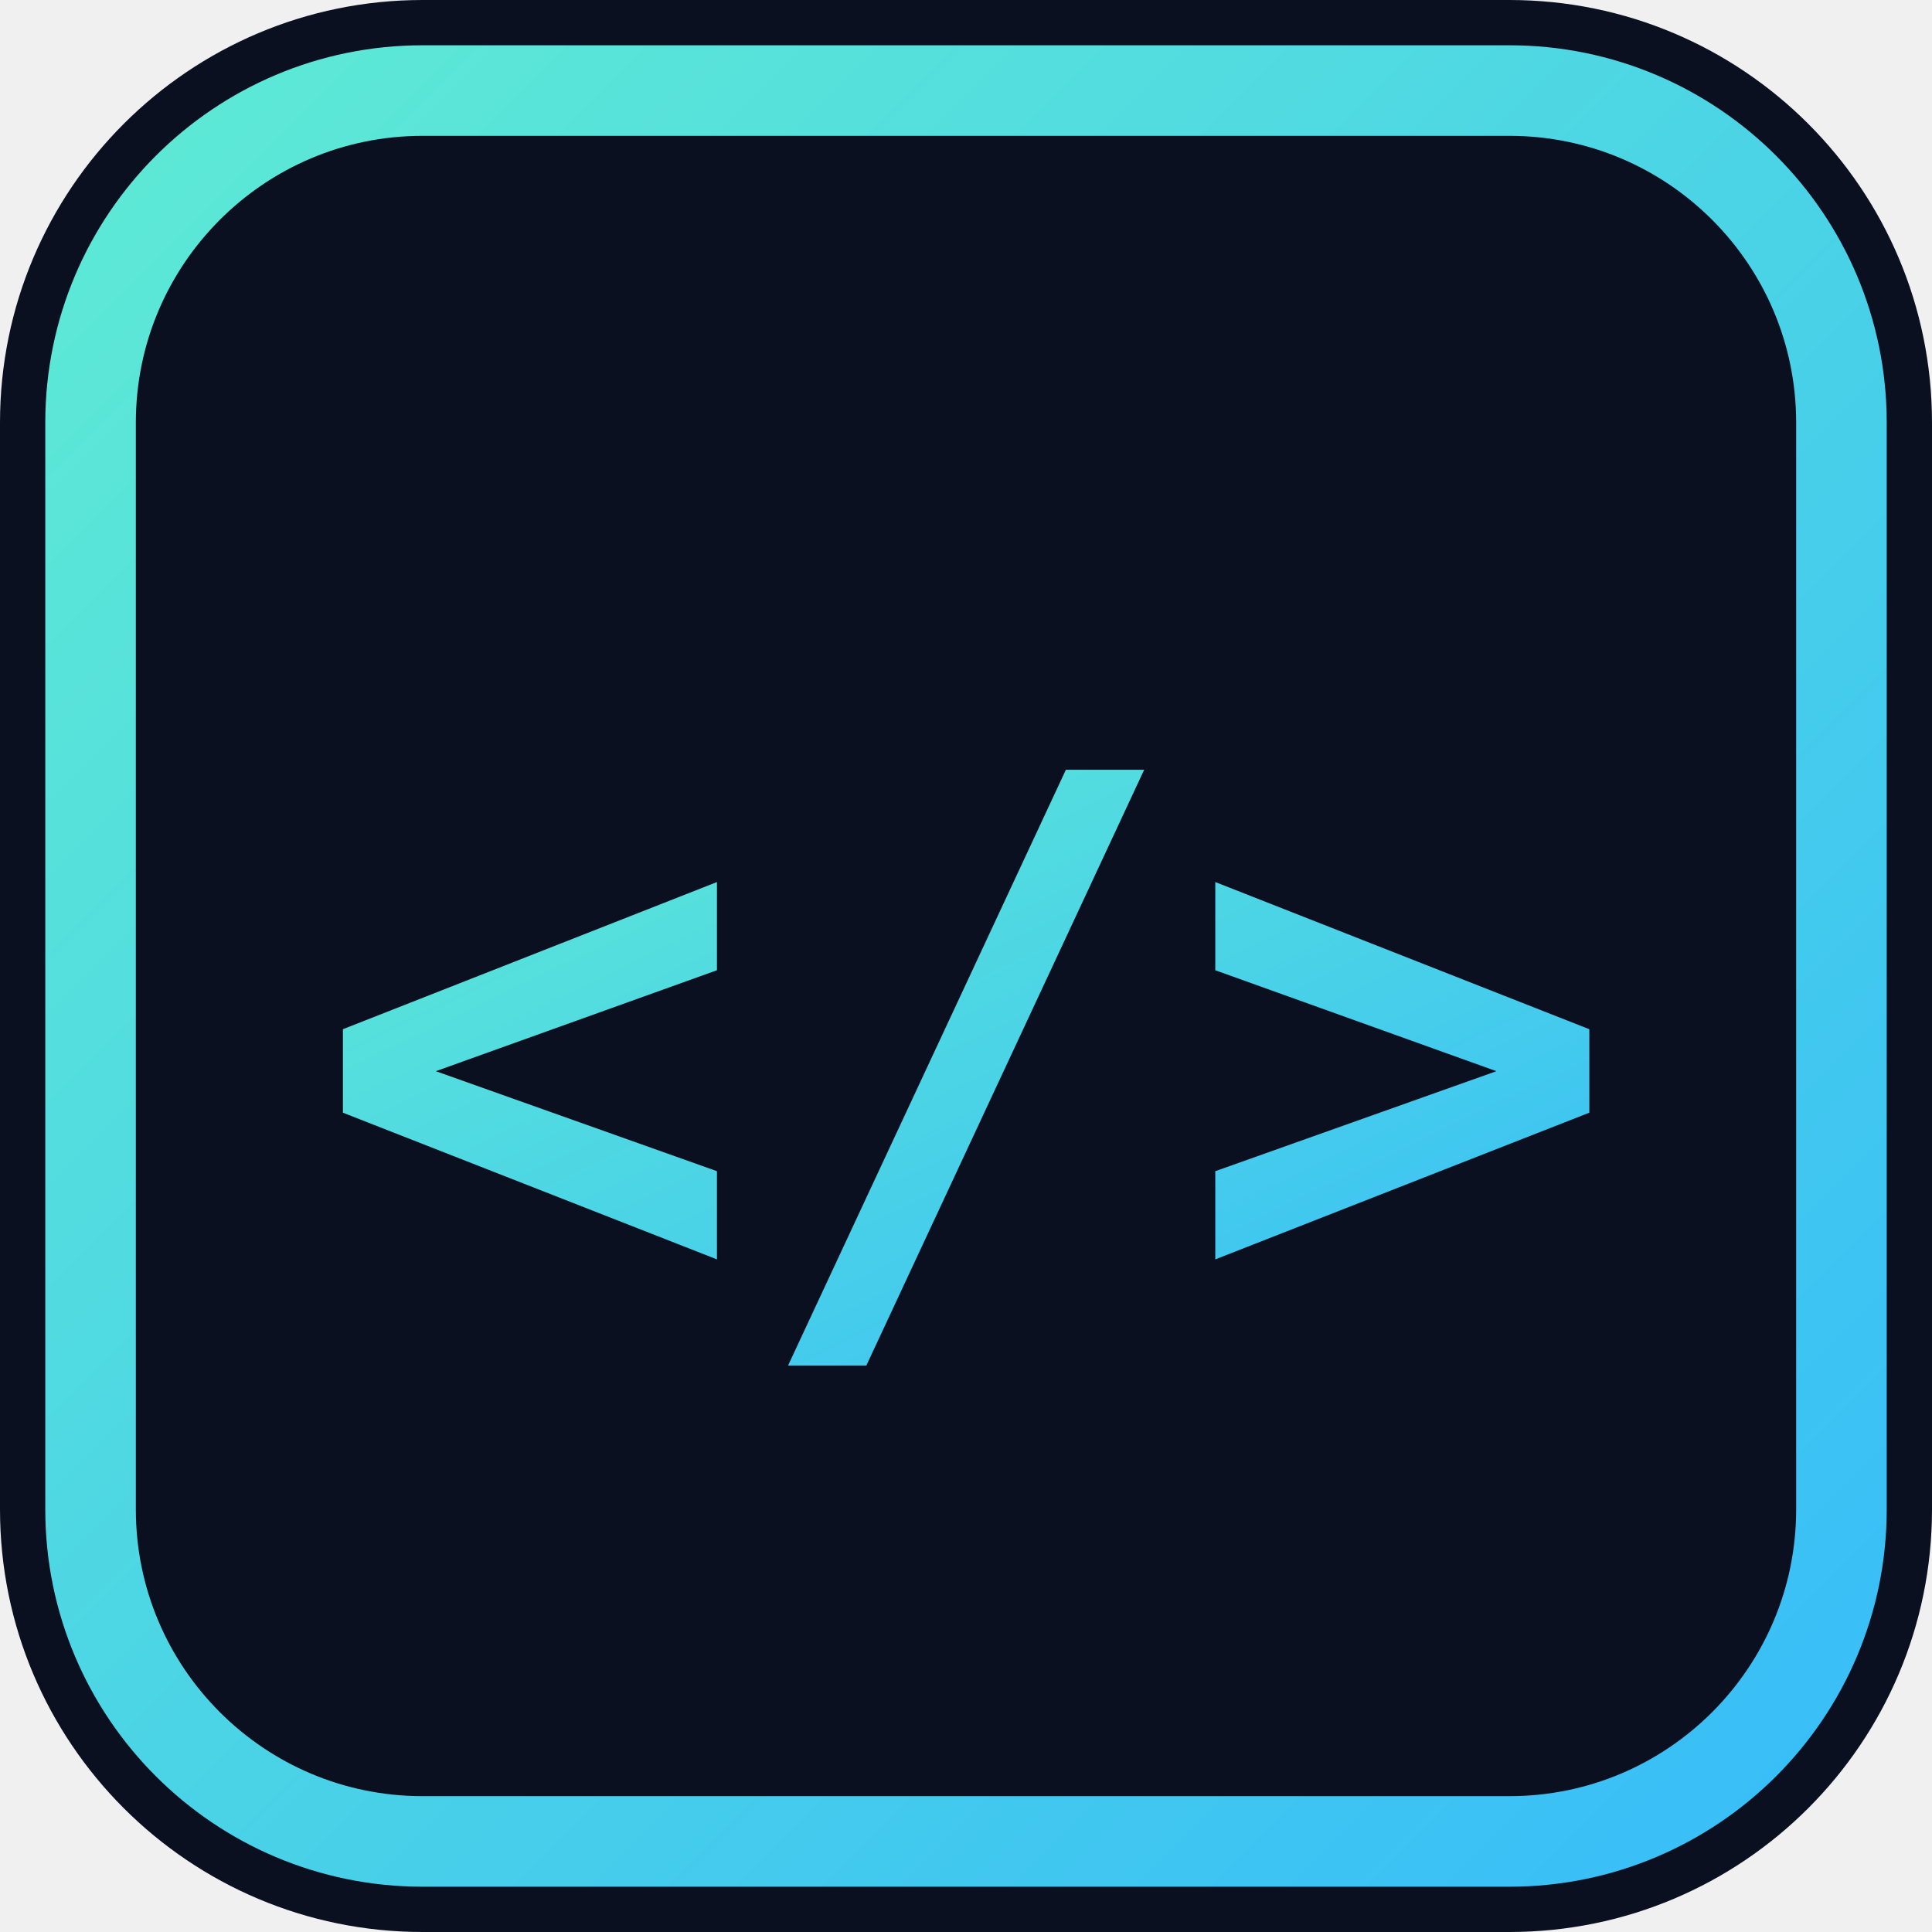
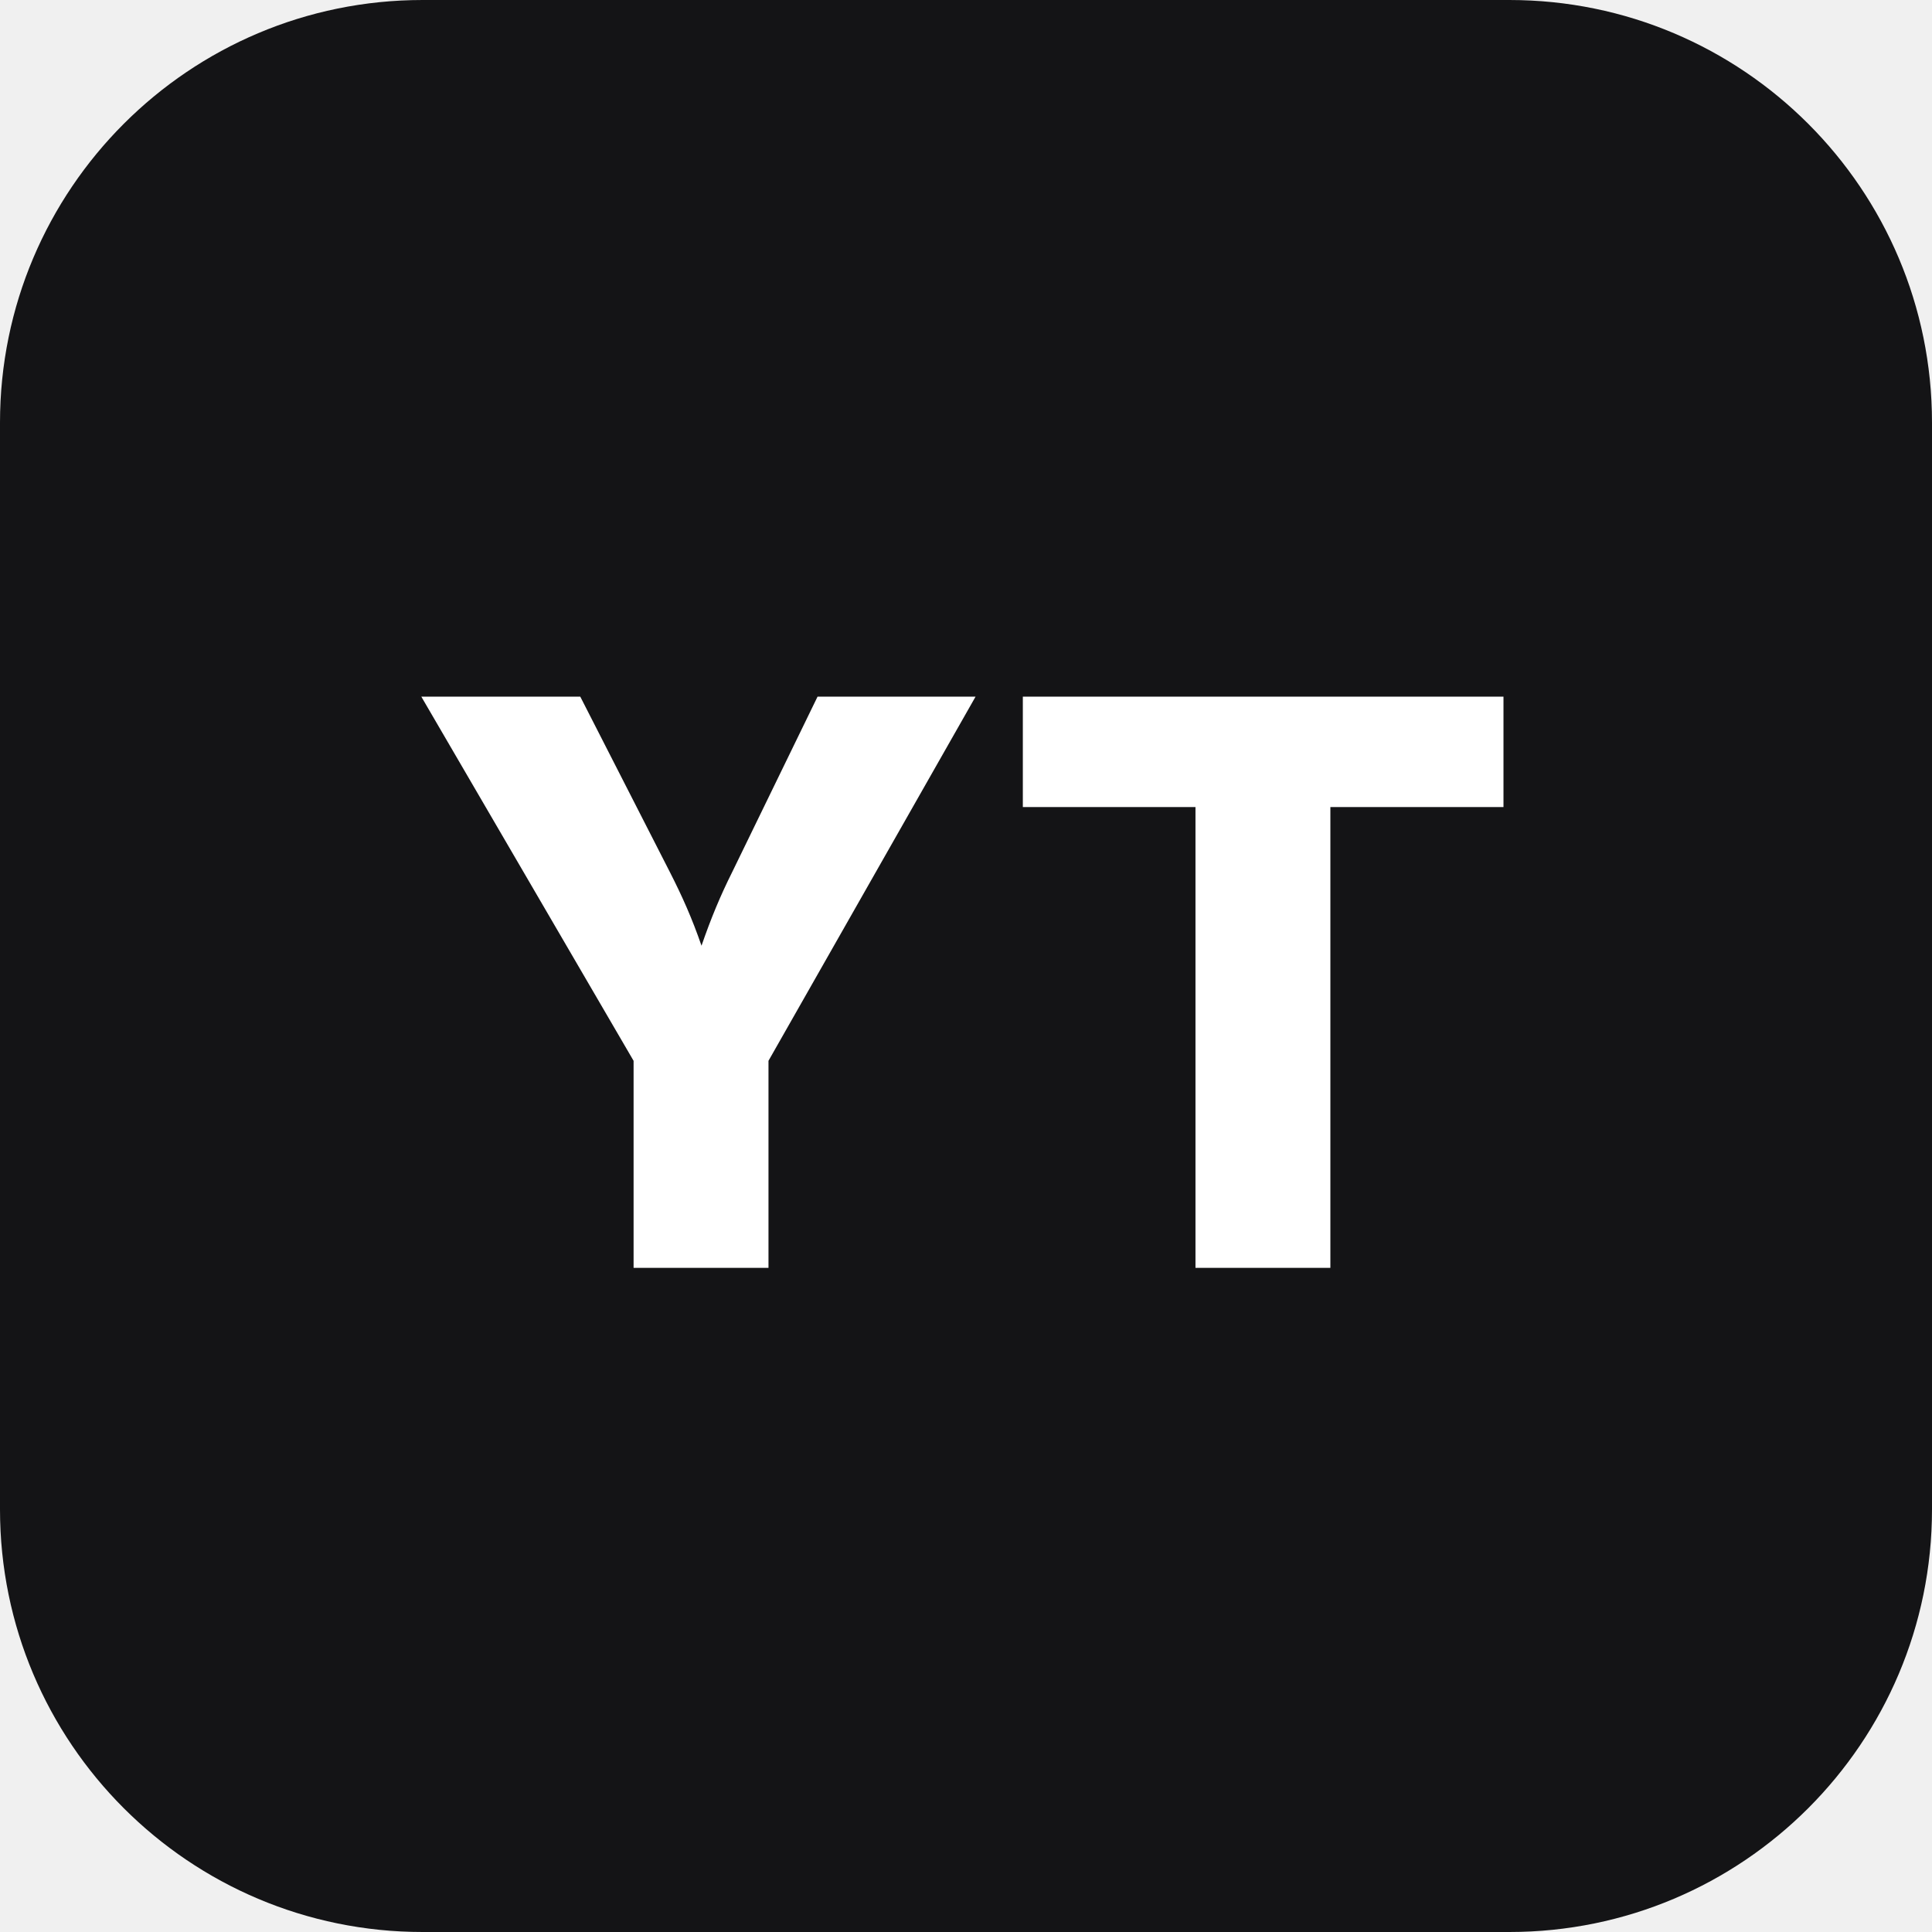
<svg xmlns="http://www.w3.org/2000/svg" viewBox="0 0 64 64">
-   <defs>
-     <linearGradient id="g" x1="0" y1="0" x2="1" y2="1">
-       <stop offset="0" stop-color="#5eead4" />
-       <stop offset="1" stop-color="#38bdf8" />
-     </linearGradient>
-   </defs>
-   <rect width="64" height="64" rx="14" fill="#0b1020" />
-   <rect x="3" y="3" width="58" height="58" rx="11" fill="none" stroke="url(#g)" stroke-width="3" />
-   <text x="32" y="43" font-family="ui-monospace, Menlo, Consolas, monospace" font-size="24" font-weight="bold" text-anchor="middle" fill="url(#g)">&lt;/&gt;</text>
+   <rect width="64" height="64" rx="14" fill="#141416" />
+   <text x="32" y="42" font-family="Inter,Arial,sans-serif" font-size="26" font-weight="800" fill="#fff" text-anchor="middle">YT</text>
</svg>
